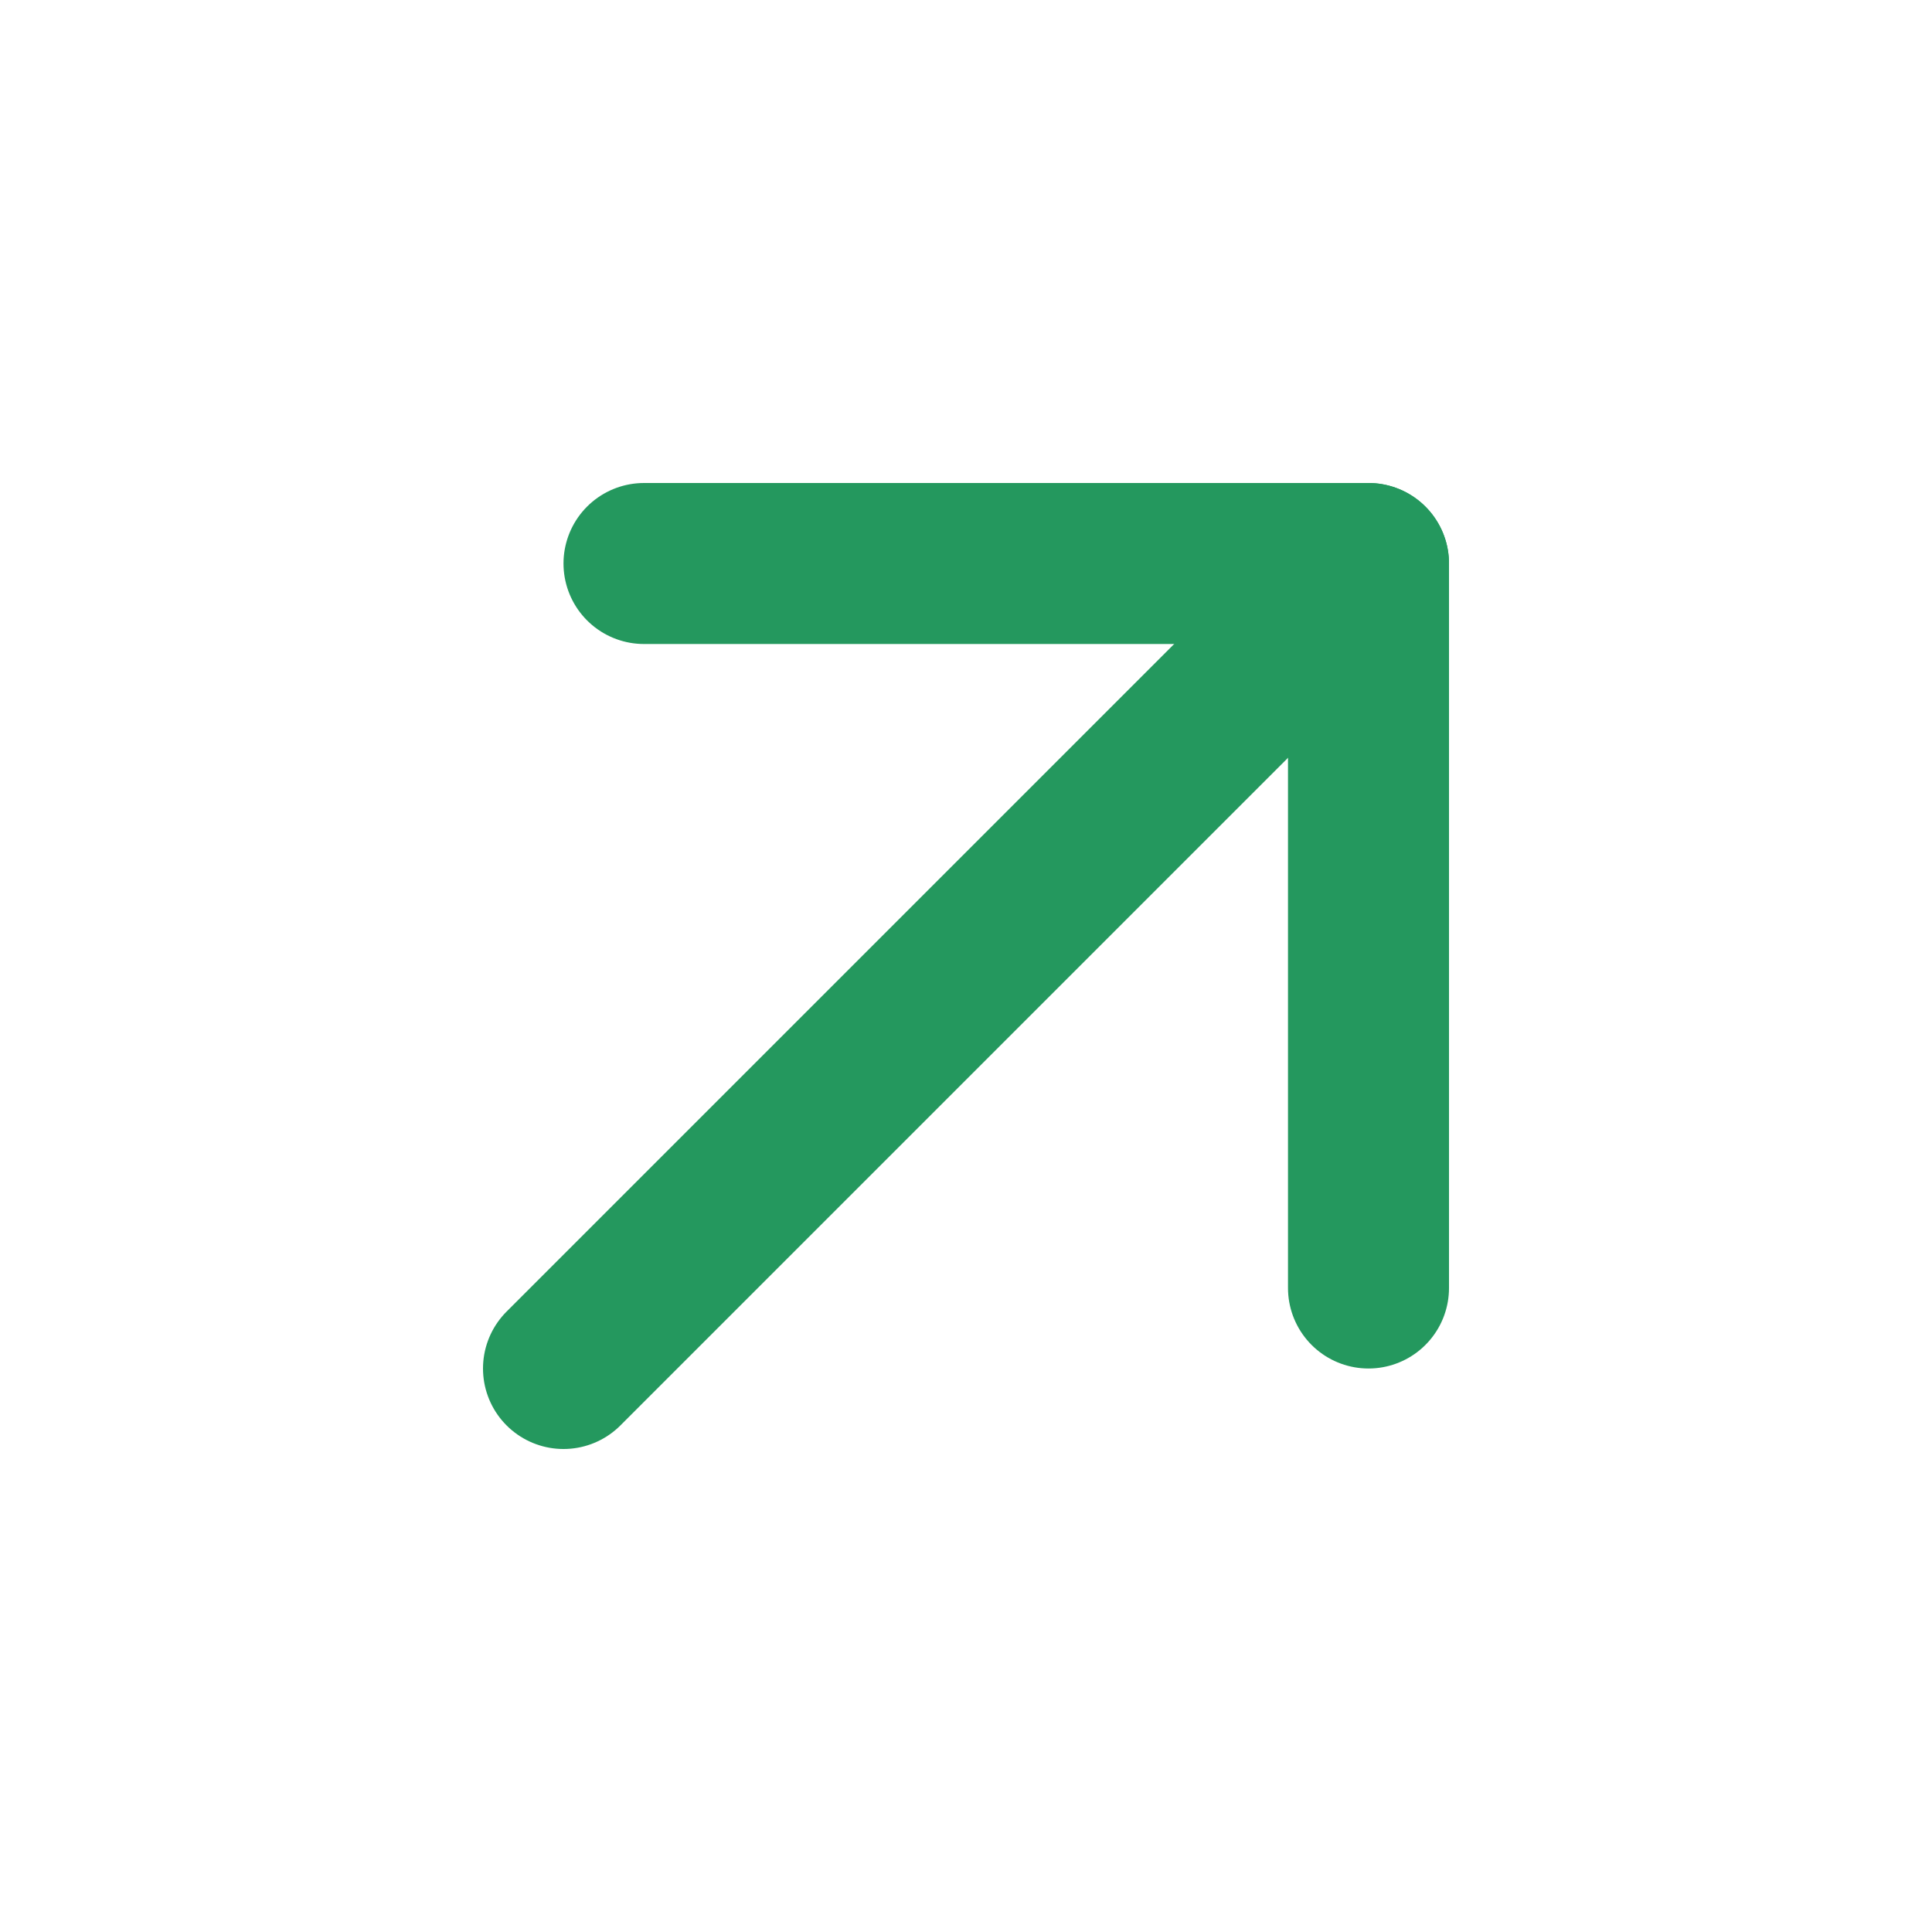
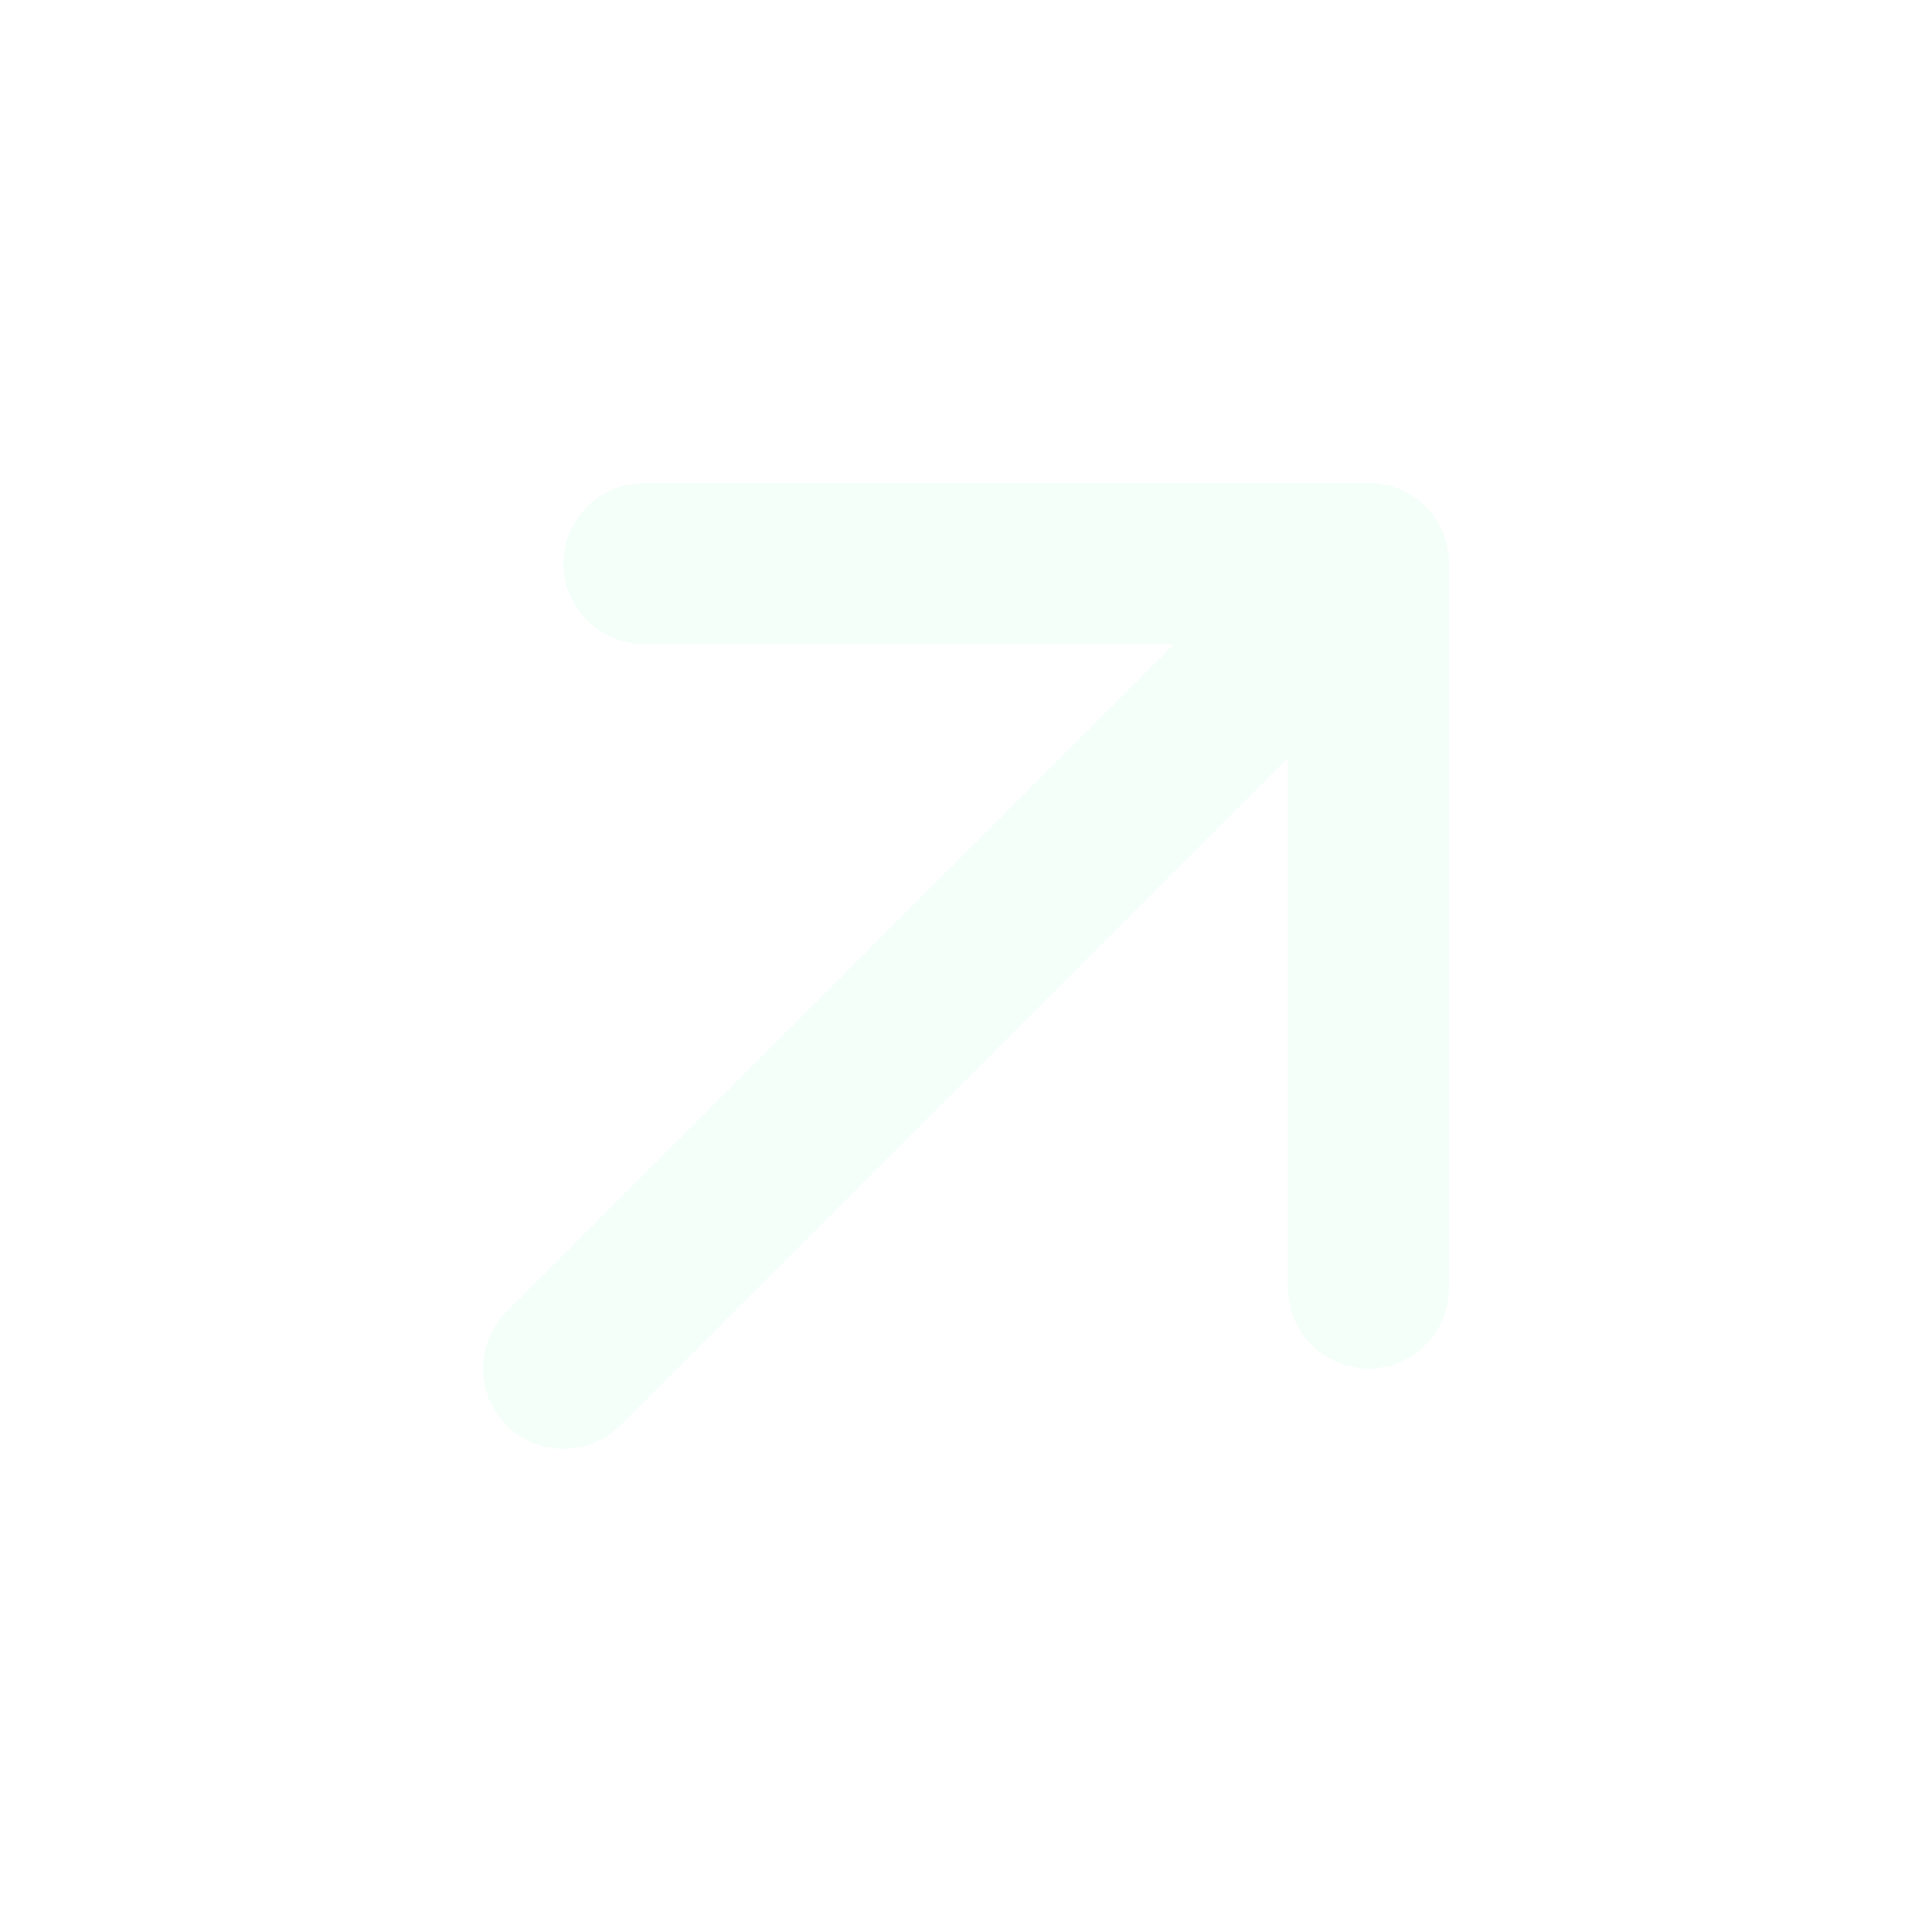
- <svg xmlns="http://www.w3.org/2000/svg" width="48" height="48" viewBox="0 0 24 24" fill="none" stroke="#24985E" stroke-width="2" stroke-linecap="round" stroke-linejoin="round" class="icon icon-tabler icons-tabler-outline icon-tabler-arrow-up-right">
+ <svg xmlns="http://www.w3.org/2000/svg" width="48" height="48" viewBox="0 0 24 24" fill="none" stroke="#F5FFFA" stroke-width="2" stroke-linecap="round" stroke-linejoin="round" class="icon icon-tabler icons-tabler-outline icon-tabler-arrow-up-right">
  <path stroke="none" d="M0 0h24v24H0z" fill="none" />
  <path d="M17 7l-10 10" />
  <path d="M8 7l9 0l0 9" />
</svg>
